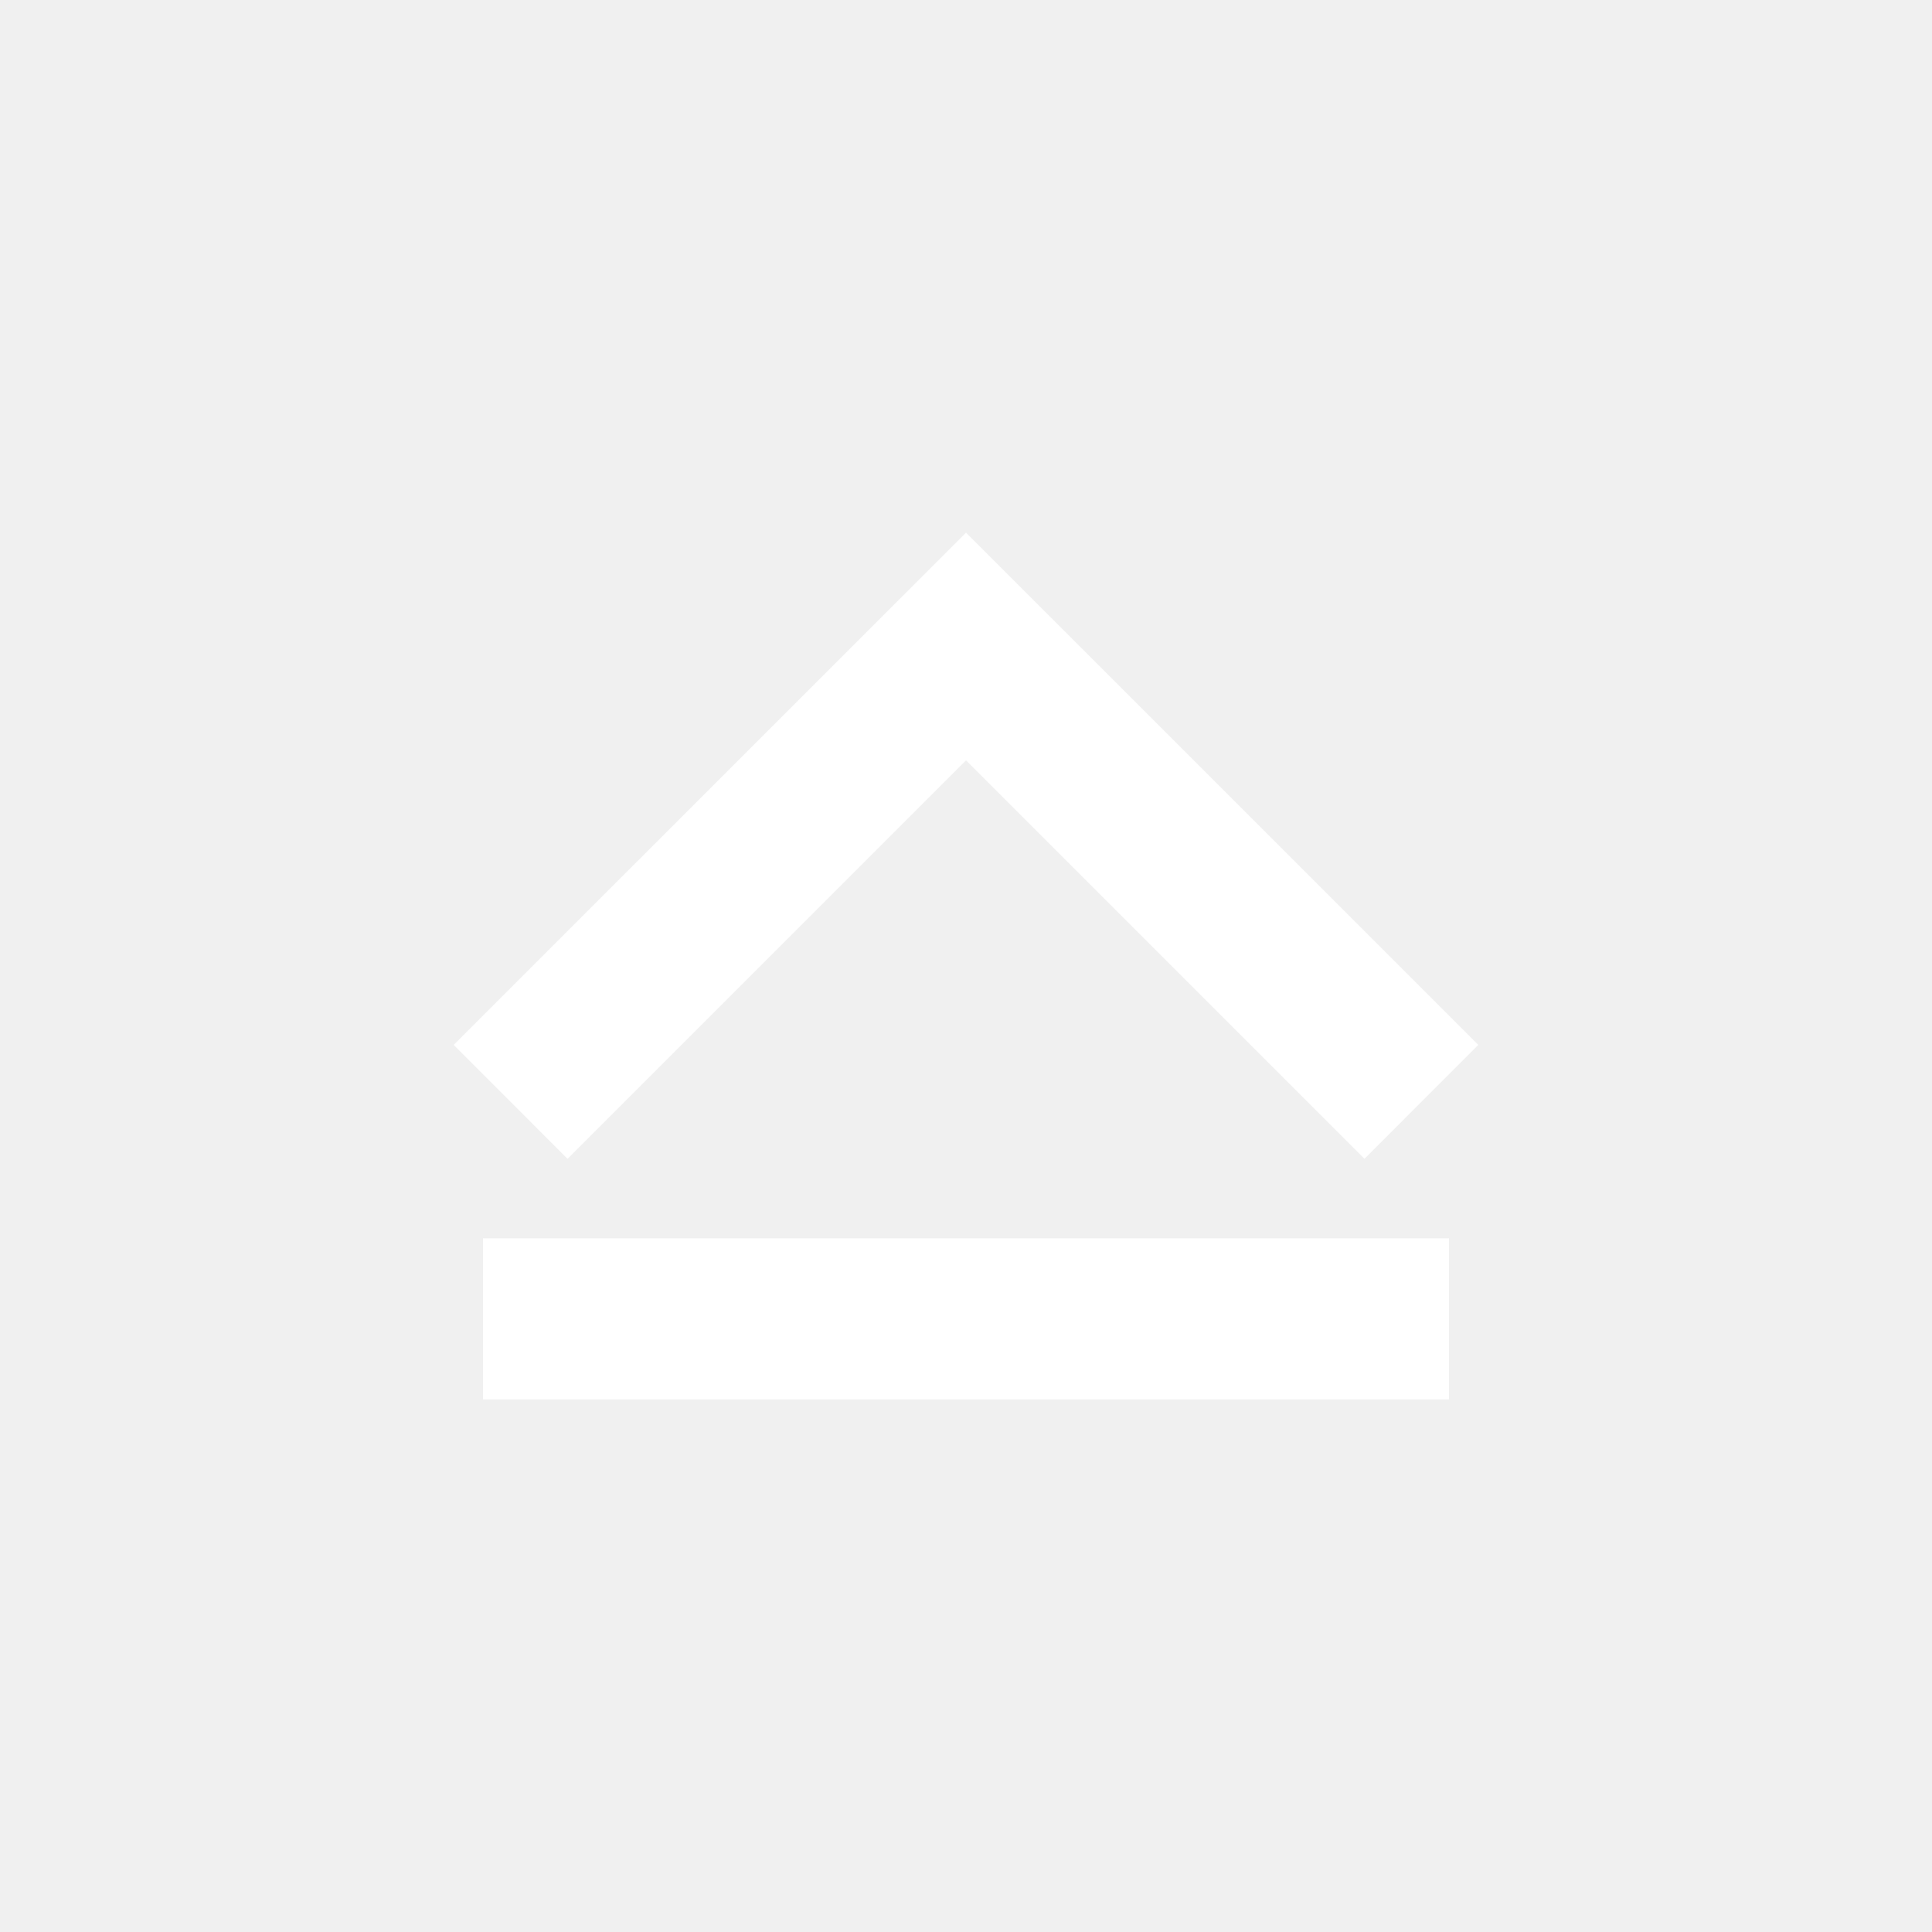
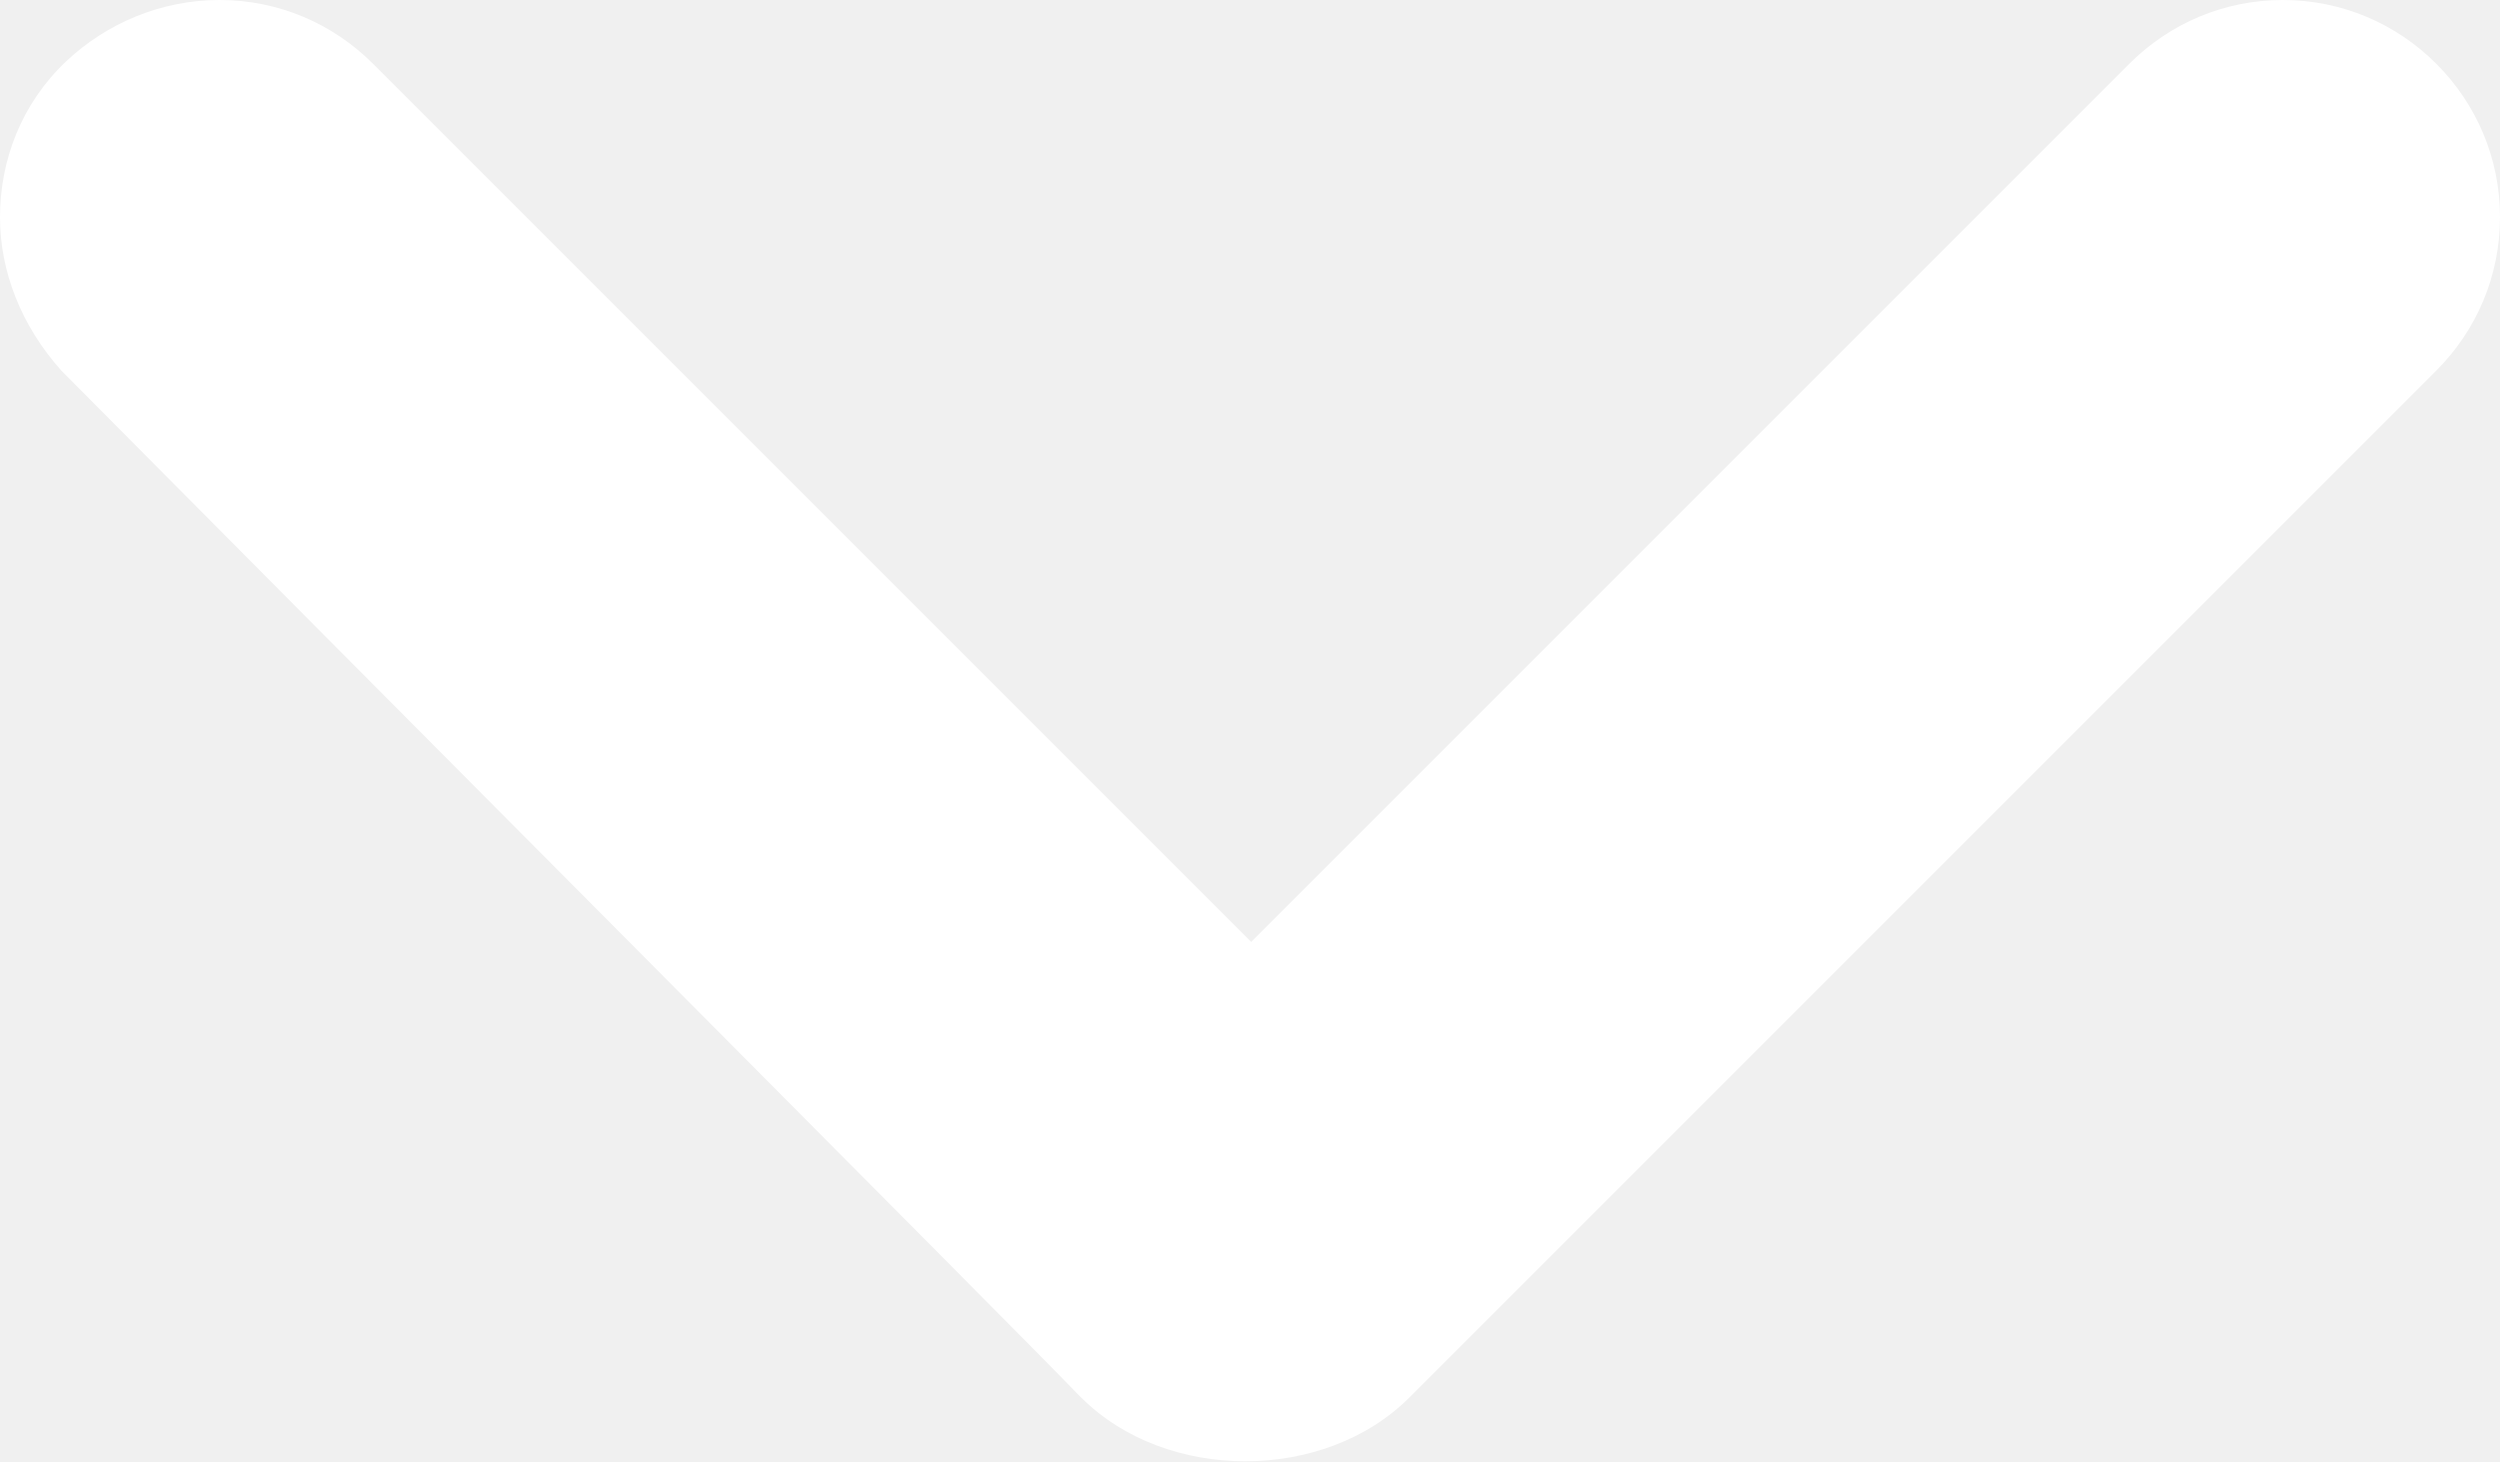
- <svg xmlns="http://www.w3.org/2000/svg" width="24" height="24" viewBox="0 0 24 24" fill="none">
-   <path d="M16.95 14.395L18.364 12.98L12 6.617L5.636 12.98L7.05 14.395L12 9.445L16.95 14.395Z" fill="#fff" />
-   <path d="M6 17.384H18V15.383H6V17.384Z" fill="#fff" />
+ <svg xmlns="http://www.w3.org/2000/svg" viewBox="-122.9 121.1 105.9 61.9">
+   <path d="M-63.2 180.3l43.5-43.5c1.7-1.7 2.7-4 2.7-6.5s-1-4.8-2.7-6.5c-1.7-1.7-4-2.7-6.5-2.7s-4.8 1-6.5 2.7L-69.9 161l-37.2-37.2c-1.7-1.7-4-2.7-6.5-2.7s-4.8 1-6.5 2.6c-1.9 1.8-2.8 4.2-2.8 6.6 0 2.3.9 4.6 2.6 6.5 11.4 11.5 41 41.2 43 43.3l.2.2c3.6 3.6 10.3 3.6 13.9 0z" fill="#fff">
+   </path>
</svg>
